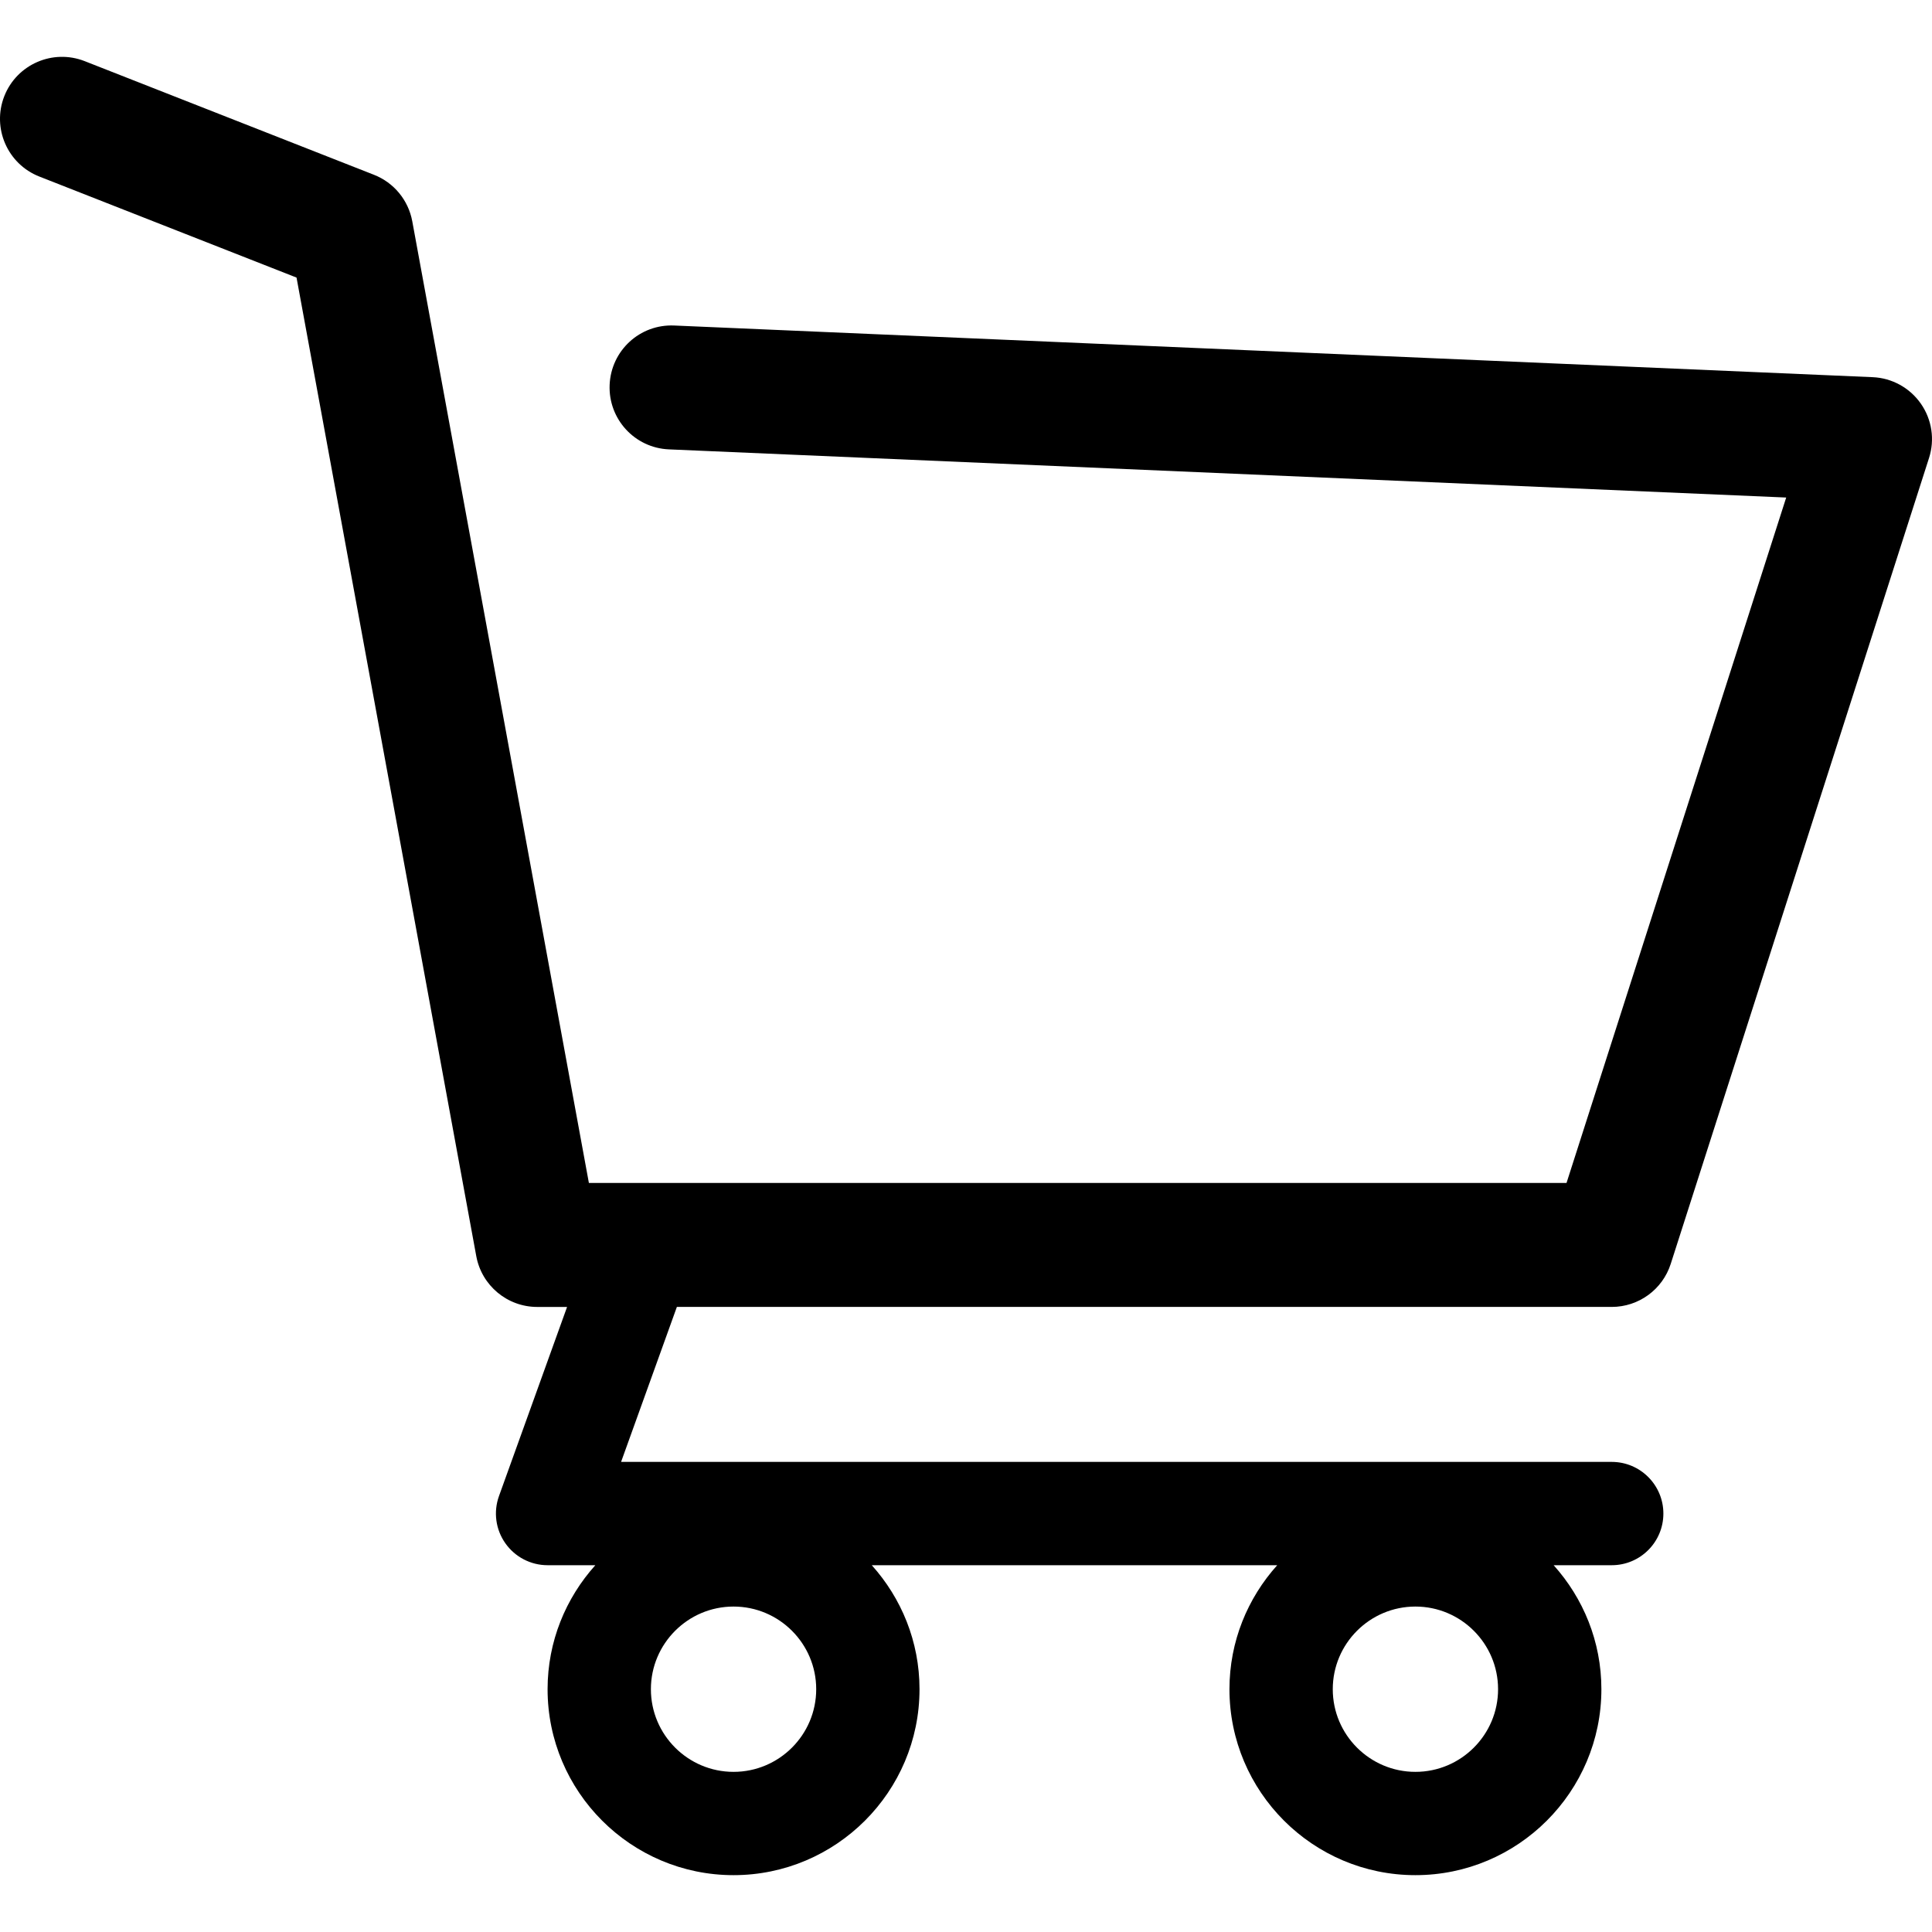
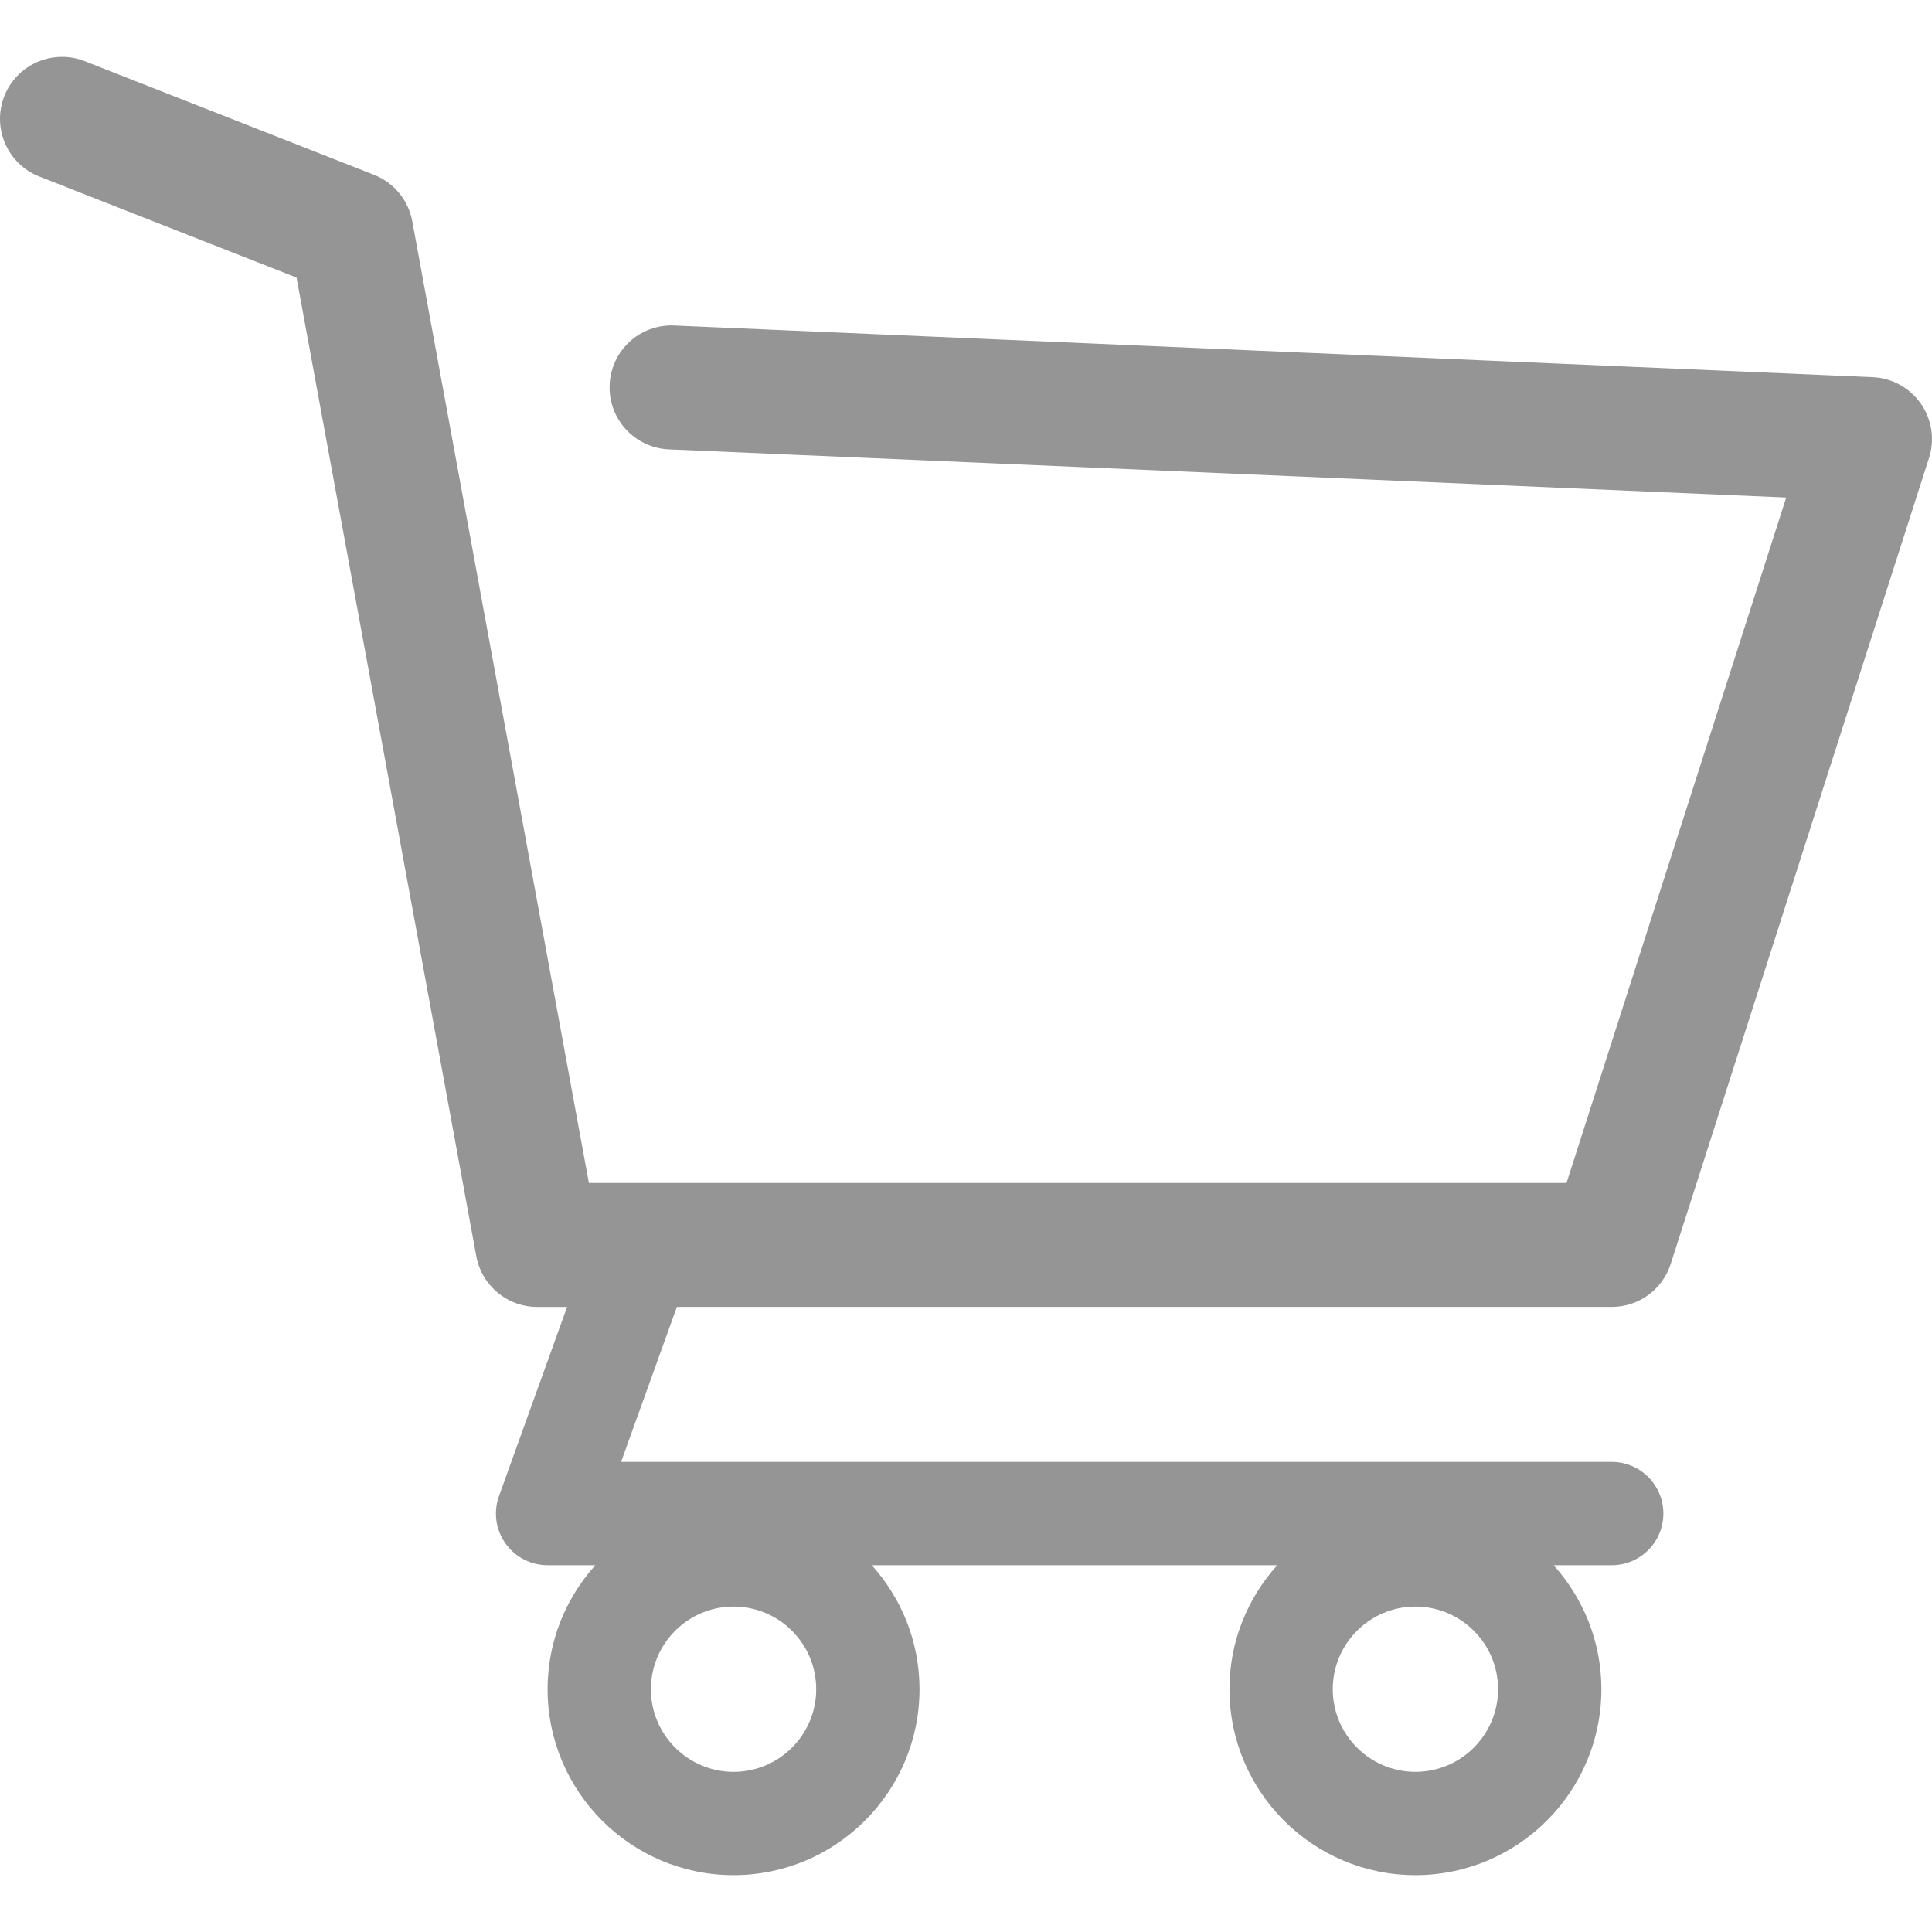
<svg xmlns="http://www.w3.org/2000/svg" version="1.1" id="Capa_1" x="0px" y="0px" width="446.853px" height="446.853px" viewBox="0 0 446.853 446.853" style="enable-background:new 0 0 446.853 446.853;" xml:space="preserve">
  <g>
-     <path d="M444.274,93.36c-2.558-3.666-6.674-5.932-11.145-6.123L155.942,75.289c-7.953-0.348-14.599,5.792-14.939,13.708   c-0.338,7.913,5.792,14.599,13.707,14.939l258.421,11.14L362.32,273.61H136.205L95.354,51.179   c-0.898-4.875-4.245-8.942-8.861-10.753L19.586,14.141c-7.374-2.887-15.695,0.735-18.591,8.1c-2.891,7.369,0.73,15.695,8.1,18.591   l59.491,23.371l41.572,226.335c1.253,6.804,7.183,11.746,14.104,11.746h6.896l-15.747,43.74c-1.318,3.664-0.775,7.733,1.468,10.916   c2.24,3.184,5.883,5.078,9.772,5.078h11.045c-6.844,7.617-11.045,17.646-11.045,28.675c0,23.718,19.299,43.012,43.012,43.012   s43.012-19.294,43.012-43.012c0-11.028-4.201-21.058-11.044-28.675h93.777c-6.847,7.617-11.047,17.646-11.047,28.675   c0,23.718,19.294,43.012,43.012,43.012c23.719,0,43.012-19.294,43.012-43.012c0-11.028-4.2-21.058-11.042-28.675h13.432   c6.6,0,11.948-5.349,11.948-11.947c0-6.6-5.349-11.948-11.948-11.948H143.651l12.902-35.843h216.221   c6.235,0,11.752-4.028,13.651-9.96l59.739-186.387C447.536,101.679,446.832,97.028,444.274,93.36z M169.664,409.814   c-10.543,0-19.117-8.573-19.117-19.116s8.574-19.117,19.117-19.117s19.116,8.574,19.116,19.117S180.207,409.814,169.664,409.814z    M327.373,409.814c-10.543,0-19.116-8.573-19.116-19.116s8.573-19.117,19.116-19.117s19.116,8.574,19.116,19.117   S337.916,409.814,327.373,409.814z" />
+     <path d="M444.274,93.36c-2.558-3.666-6.674-5.932-11.145-6.123L155.942,75.289c-7.953-0.348-14.599,5.792-14.939,13.708   c-0.338,7.913,5.792,14.599,13.707,14.939l258.421,11.14L362.32,273.61H136.205L95.354,51.179   c-0.898-4.875-4.245-8.942-8.861-10.753L19.586,14.141c-7.374-2.887-15.695,0.735-18.591,8.1c-2.891,7.369,0.73,15.695,8.1,18.591   l59.491,23.371l41.572,226.335c1.253,6.804,7.183,11.746,14.104,11.746h6.896l-15.747,43.74c-1.318,3.664-0.775,7.733,1.468,10.916   c2.24,3.184,5.883,5.078,9.772,5.078h11.045c-6.844,7.617-11.045,17.646-11.045,28.675c0,23.718,19.299,43.012,43.012,43.012   s43.012-19.294,43.012-43.012c0-11.028-4.201-21.058-11.044-28.675h93.777c-6.847,7.617-11.047,17.646-11.047,28.675   c0,23.718,19.294,43.012,43.012,43.012c23.719,0,43.012-19.294,43.012-43.012c0-11.028-4.2-21.058-11.042-28.675h13.432   c6.6,0,11.948-5.349,11.948-11.947c0-6.6-5.349-11.948-11.948-11.948H143.651l12.902-35.843h216.221   c6.235,0,11.752-4.028,13.651-9.96l59.739-186.387C447.536,101.679,446.832,97.028,444.274,93.36z M169.664,409.814   c-10.543,0-19.117-8.573-19.117-19.116s8.574-19.117,19.117-19.117s19.116,8.574,19.116,19.117S180.207,409.814,169.664,409.814z    M327.373,409.814c-10.543,0-19.116-8.573-19.116-19.116s8.573-19.117,19.116-19.117s19.116,8.574,19.116,19.117   S337.916,409.814,327.373,409.814z" fill="#959595" />
  </g>
  <g>
</g>
  <g>
</g>
  <g>
</g>
  <g>
</g>
  <g>
</g>
  <g>
</g>
  <g>
</g>
  <g>
</g>
  <g>
</g>
  <g>
</g>
  <g>
</g>
  <g>
</g>
  <g>
</g>
  <g>
</g>
  <g>
</g>
</svg>
